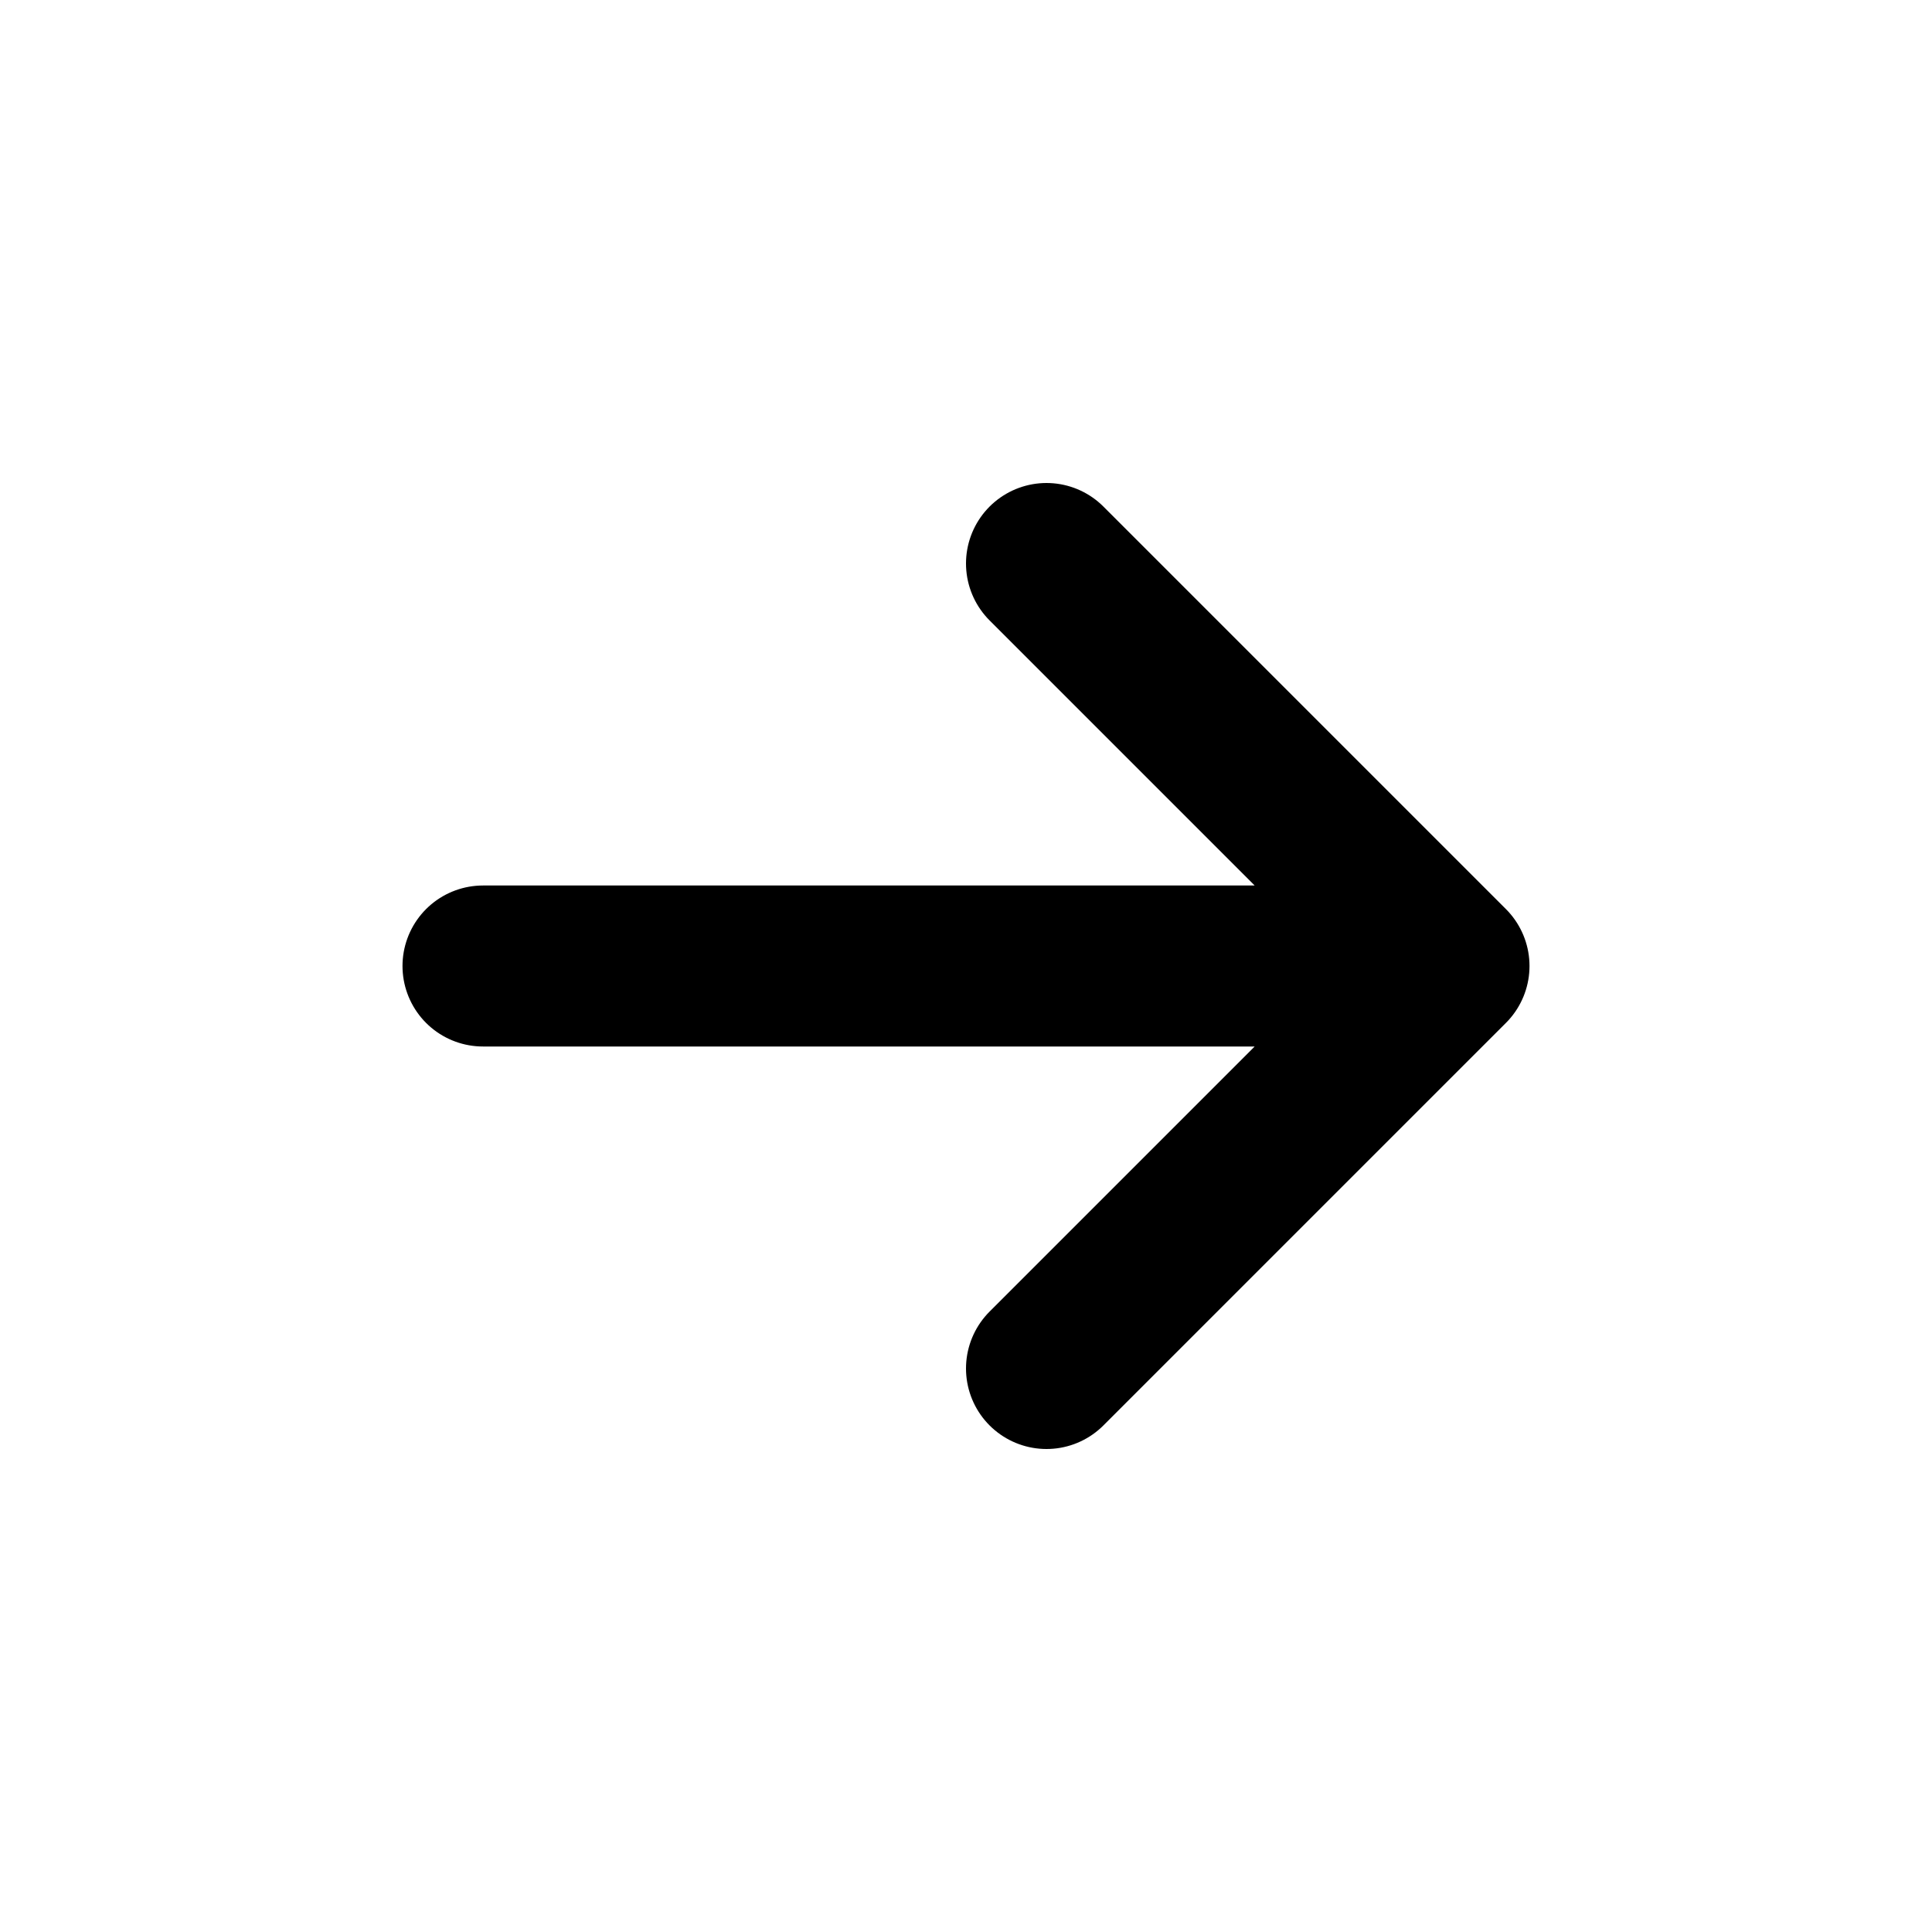
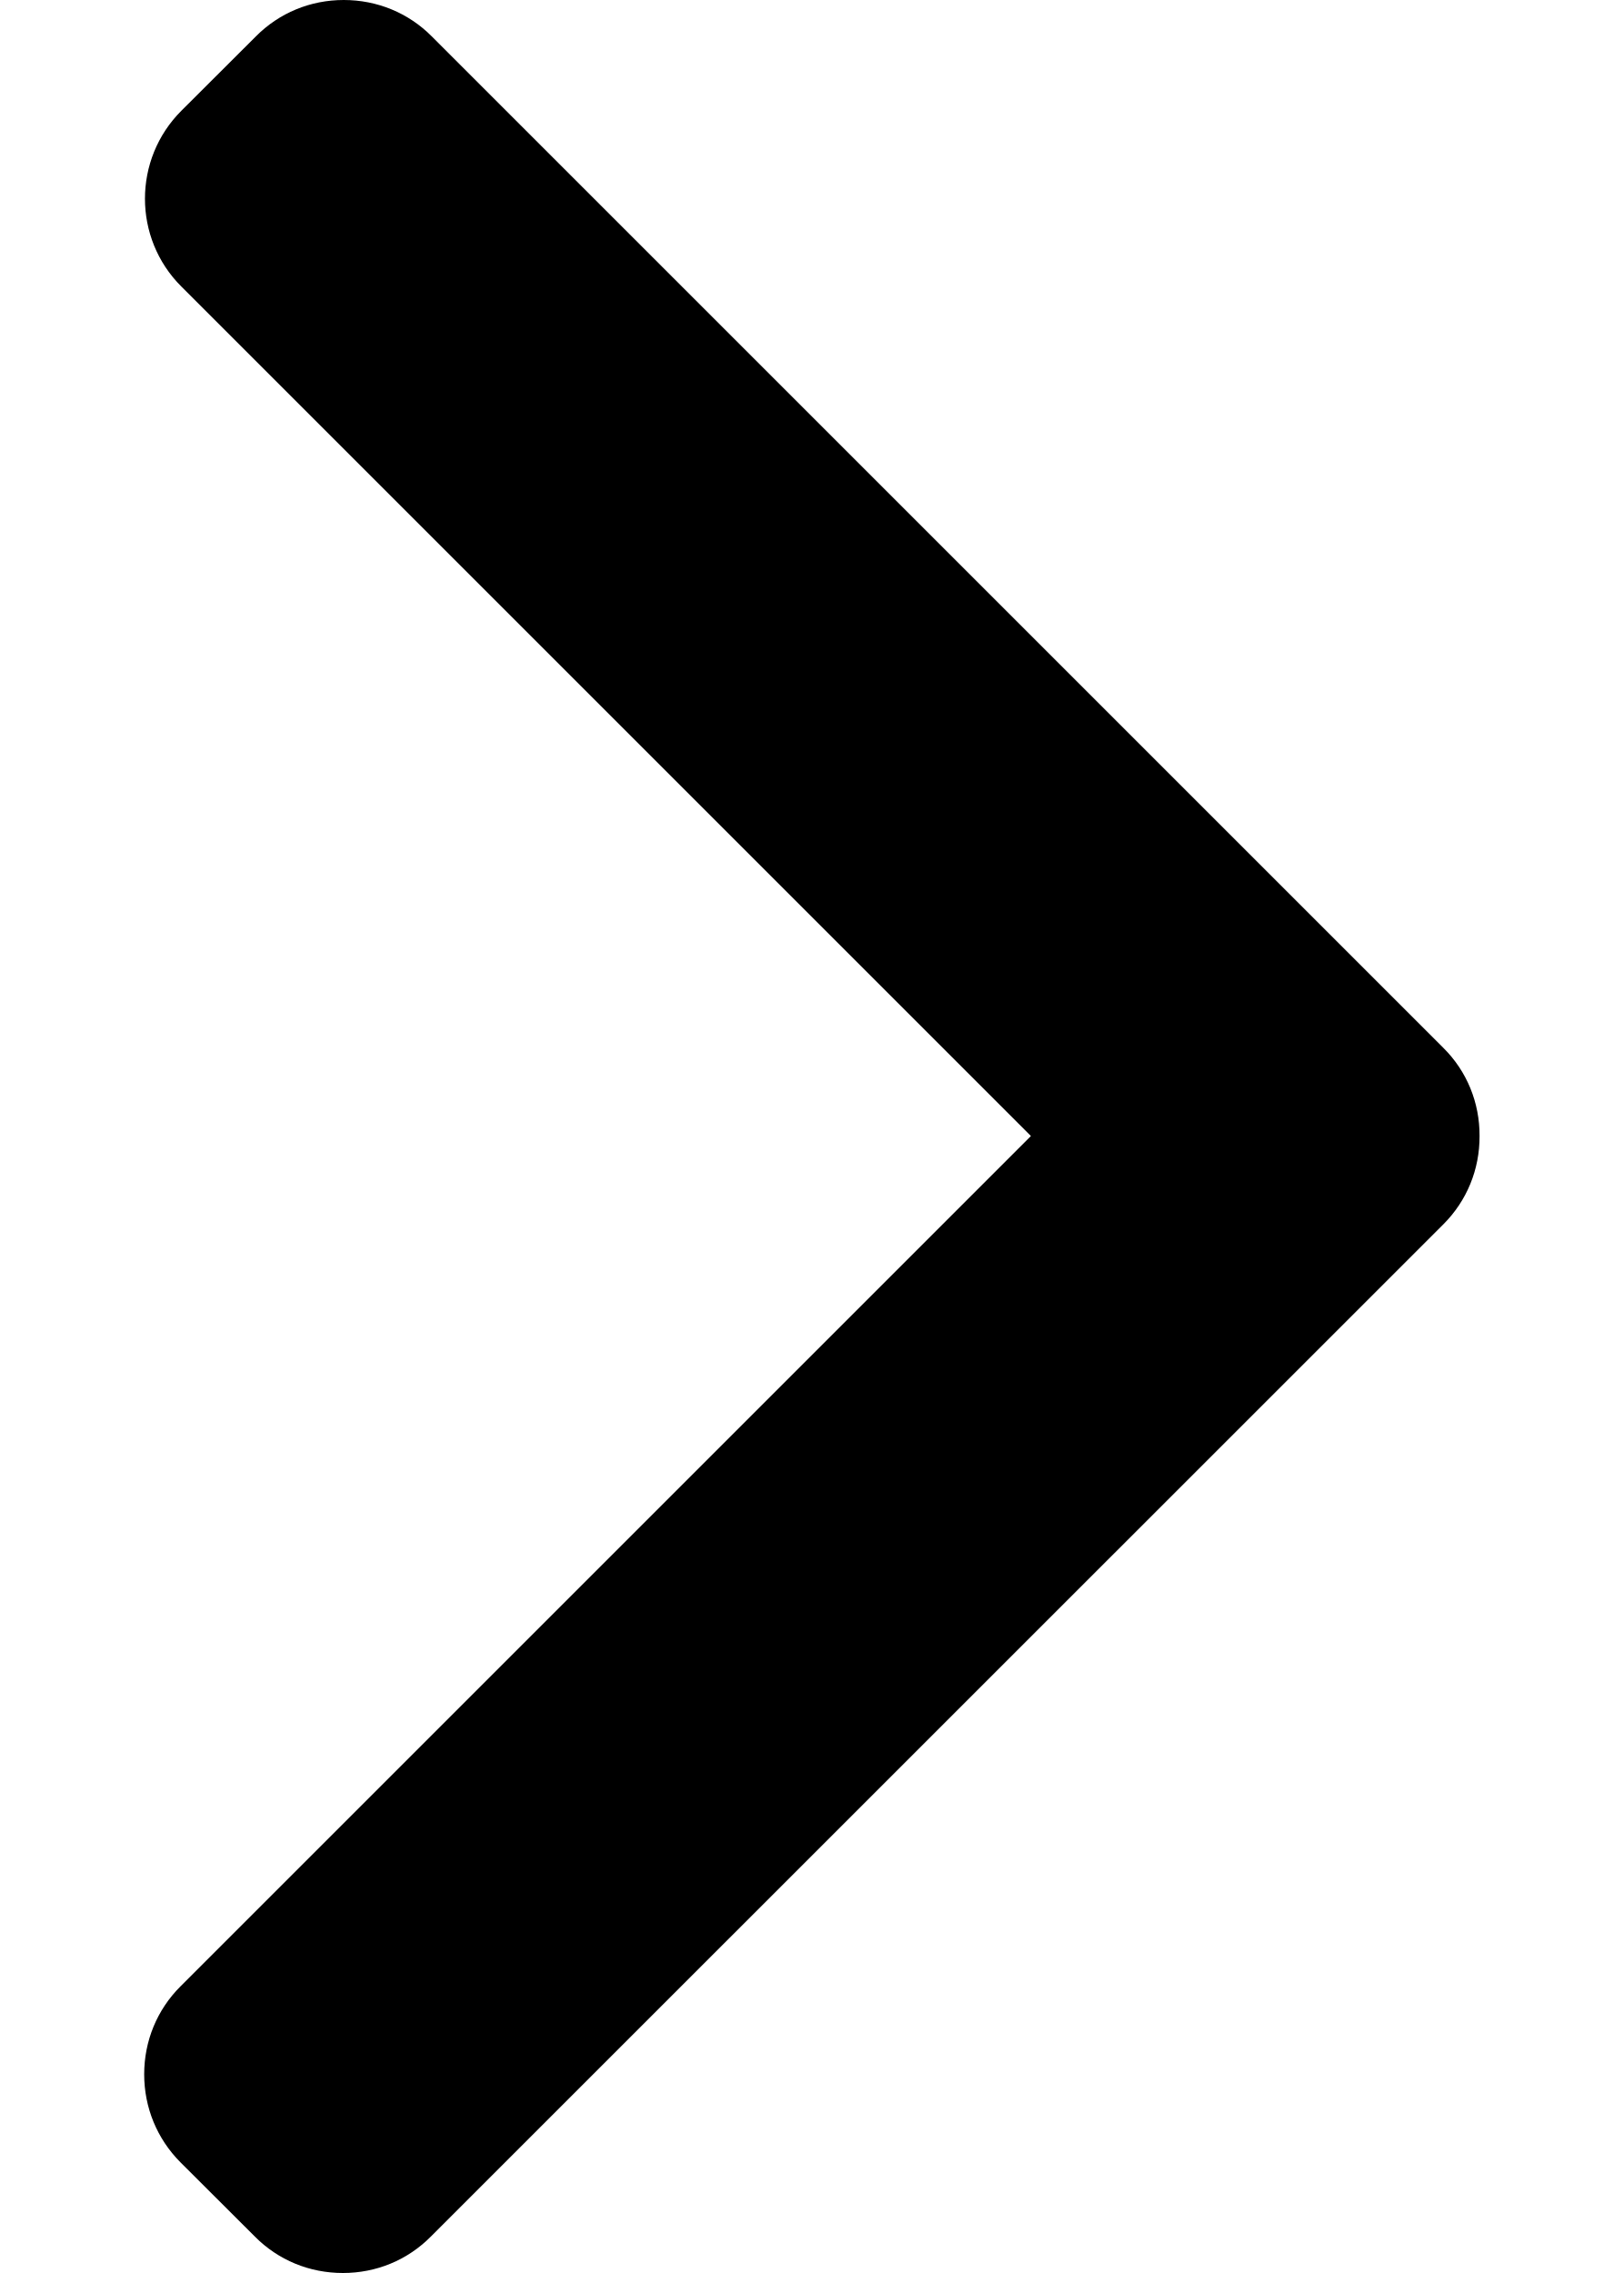
- <svg xmlns="http://www.w3.org/2000/svg" width="20px" height="20px" viewBox="0 0 24 24" fill="none">
-   <path d="M6 12H18M18 12L13 7M18 12L13 17" stroke="#000000" stroke-width="2" stroke-linecap="round" stroke-linejoin="round" />
+ <svg xmlns="http://www.w3.org/2000/svg" width="10" height="14" viewBox="0 0 10 14" fill="none">
+   <path d="M8.889 6.454L2.659 0.224C2.515 0.079 2.322 0 2.117 0C1.912 0 1.72 0.079 1.576 0.224L1.117 0.682C0.818 0.981 0.818 1.467 1.117 1.765L6.349 6.997L1.111 12.235C0.967 12.379 0.888 12.571 0.888 12.776C0.888 12.981 0.967 13.173 1.111 13.318L1.57 13.776C1.714 13.921 1.906 14 2.112 14C2.317 14 2.509 13.921 2.653 13.776L8.889 7.541C9.034 7.396 9.113 7.203 9.112 6.997C9.113 6.791 9.034 6.598 8.889 6.454Z" fill="black" />
</svg>
